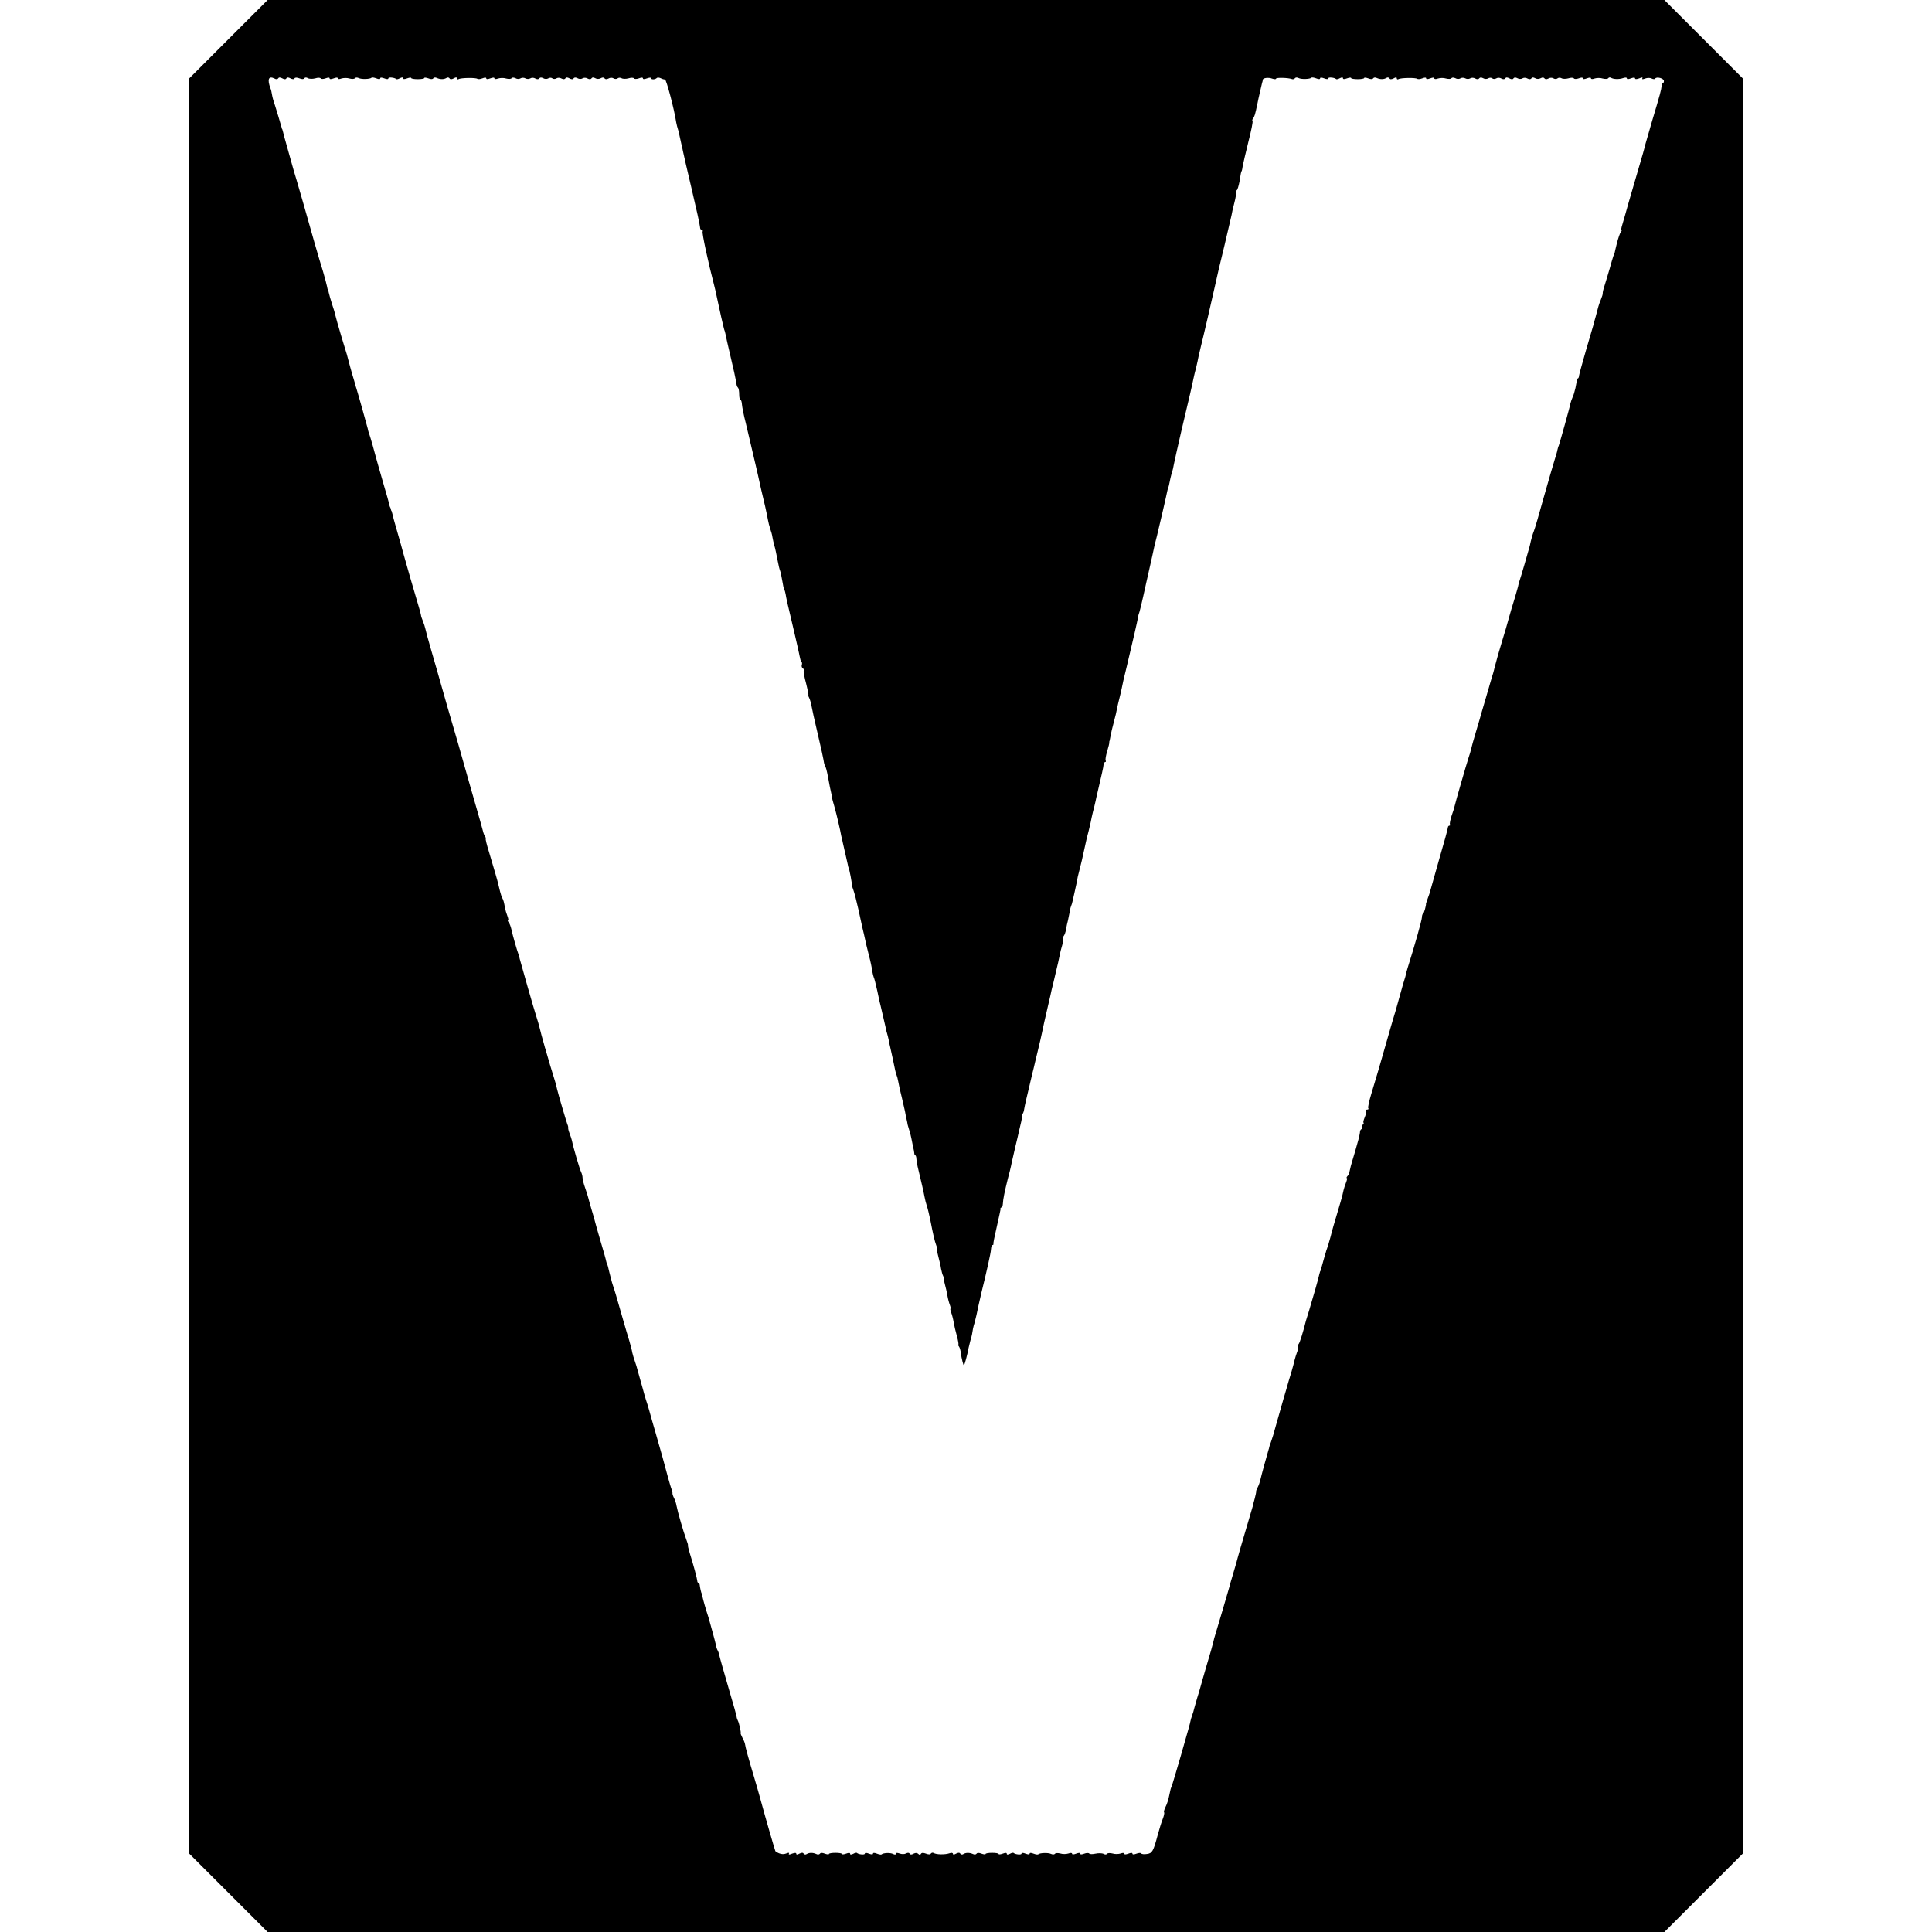
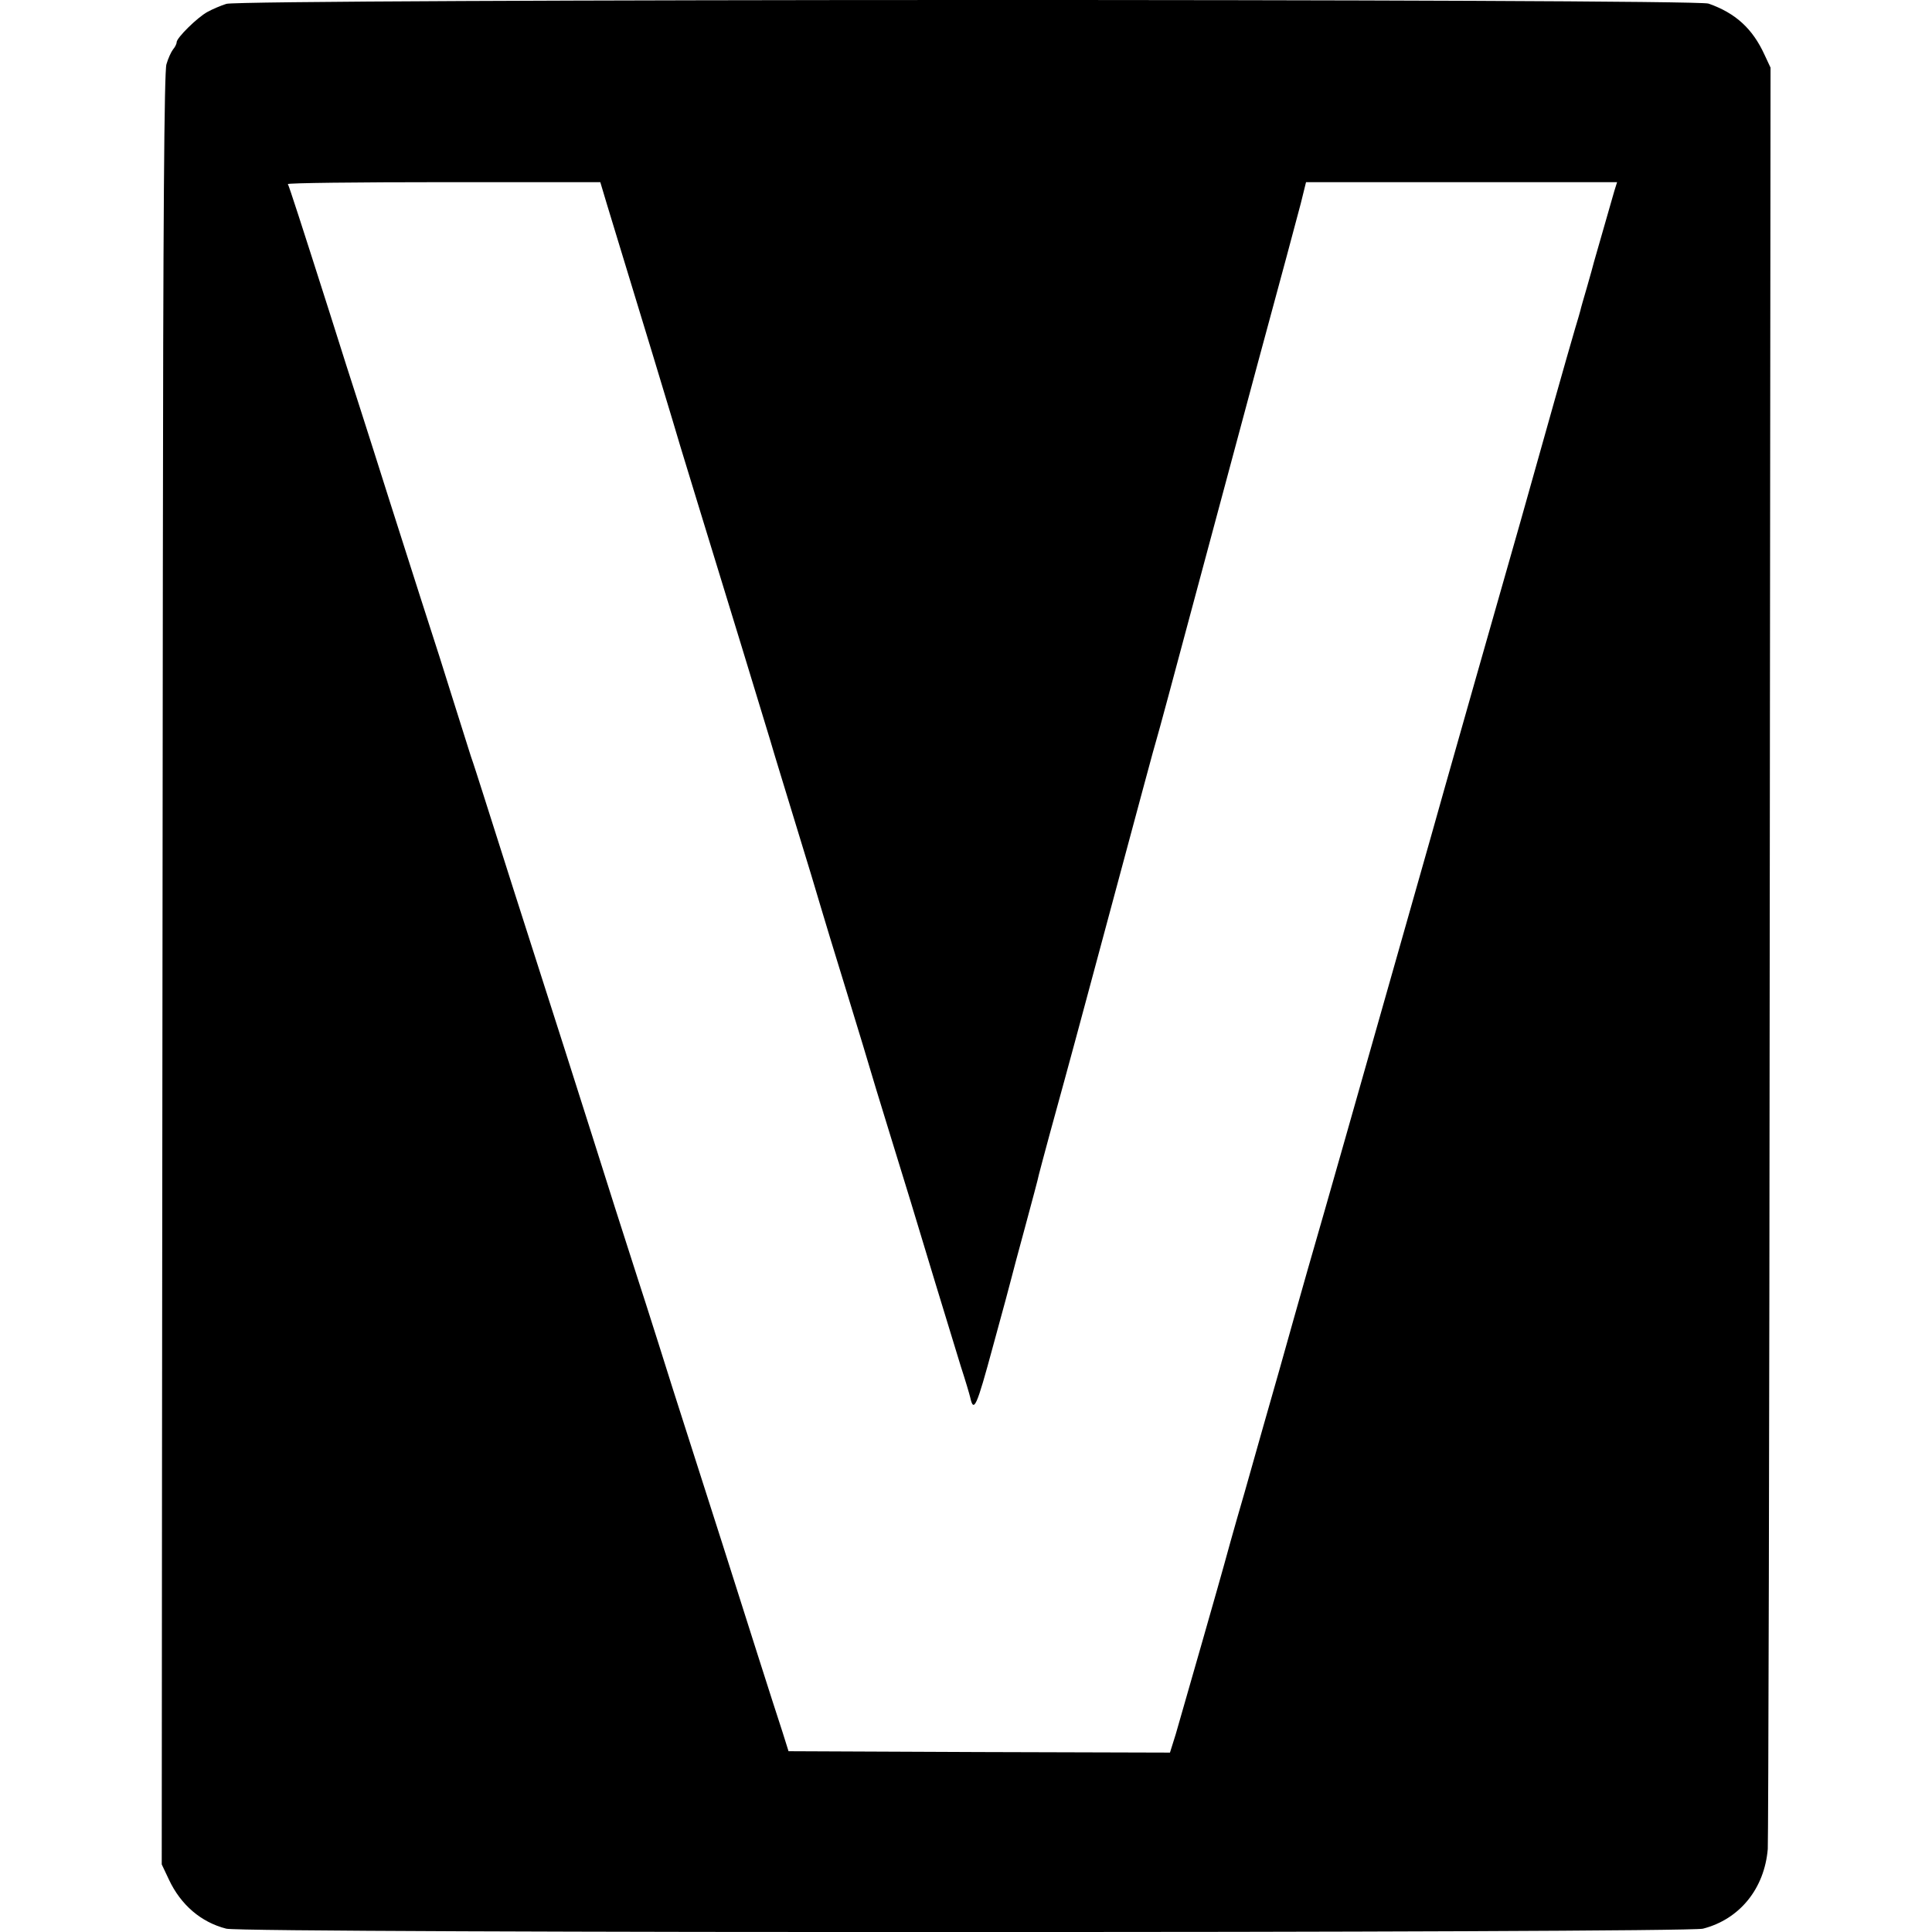
- <svg xmlns="http://www.w3.org/2000/svg" version="1.0" width="1184pt" height="1184pt" viewBox="0 0 1184 1184" preserveAspectRatio="xMidYMid meet">
-   <g transform="translate(0,1184) scale(0.1,-0.1)" fill="#000000" stroke="none">
-     <path d="M1400 11600 l-240 -240 0 -5440 0 -5440 240 -240 240 -240 4280 0 4280 0 240 240 240 240 0 5440 0 5440 -240 240 -240 240 -4280 0 -4280 0 -240 -240z m305 -240 c4 7 12 7 25 0 13 -7 21 -7 25 0 4 7 12 7 25 0 12 -6 21 -7 25 0 3 6 15 6 30 0 15 -6 27 -6 30 1 4 5 13 6 22 0 9 -5 29 -5 45 -1 15 5 30 5 33 0 3 -5 16 -5 30 0 16 6 25 6 25 0 0 -6 9 -6 25 0 16 6 25 6 25 0 0 -5 9 -6 22 -1 13 4 35 5 50 0 16 -4 30 -3 33 2 4 5 14 5 23 1 17 -9 70 -7 79 2 3 3 16 1 29 -4 15 -6 24 -6 24 0 0 6 9 6 25 0 15 -6 25 -6 25 0 0 9 38 5 48 -4 2 -3 13 -1 23 5 13 6 19 6 19 0 0 -7 9 -7 25 -1 14 5 25 6 25 2 0 -4 18 -7 40 -7 22 0 40 3 40 7 0 4 11 3 25 -2 15 -6 26 -6 30 0 4 6 14 7 23 2 21 -9 43 -9 59 1 6 4 14 3 18 -3 4 -7 12 -7 26 0 13 8 19 7 19 0 0 -6 5 -8 10 -5 14 9 108 10 116 2 3 -3 17 -2 30 3 15 6 24 6 24 0 0 -6 9 -6 25 0 16 6 25 6 25 0 0 -5 9 -6 22 -1 13 4 35 5 50 0 16 -4 30 -3 33 2 4 5 13 5 24 0 10 -6 23 -6 31 -1 8 5 21 5 30 0 9 -5 22 -5 30 0 8 5 21 5 31 -1 11 -6 20 -5 24 1 4 6 13 7 24 1 10 -6 23 -6 31 -1 8 5 19 5 25 0 6 -5 17 -5 25 0 8 5 21 5 31 -1 11 -6 20 -5 24 1 4 7 12 7 25 0 13 -7 21 -7 25 0 4 6 13 7 24 1 10 -6 23 -6 31 -1 8 5 21 5 31 -1 11 -6 20 -5 24 1 4 7 12 7 23 1 10 -6 23 -6 34 0 10 6 19 5 23 -1 4 -6 13 -7 24 -1 10 6 23 6 31 1 8 -5 19 -5 25 0 6 5 17 5 24 1 8 -5 27 -5 42 -1 16 5 31 5 34 0 3 -5 16 -5 30 0 16 6 25 6 25 0 0 -6 9 -6 25 0 14 5 25 6 25 1 0 -10 26 -9 36 2 4 3 14 2 23 -2 9 -5 20 -8 26 -8 8 2 57 -181 69 -263 3 -14 7 -32 10 -40 3 -8 8 -26 10 -40 3 -14 8 -36 11 -50 4 -14 8 -34 10 -45 2 -11 26 -116 54 -234 28 -118 51 -223 51 -233 0 -10 5 -18 11 -18 5 0 8 -4 5 -9 -5 -8 34 -190 71 -331 8 -33 10 -39 17 -75 10 -50 44 -200 46 -200 1 0 3 -10 6 -22 2 -12 15 -70 29 -129 22 -93 31 -133 39 -181 1 -7 5 -16 9 -19 4 -4 7 -22 7 -41 0 -18 3 -33 8 -33 4 0 8 -13 9 -29 1 -15 11 -66 23 -112 11 -46 22 -94 25 -106 8 -36 12 -52 34 -145 11 -48 23 -98 25 -110 3 -13 7 -33 10 -45 18 -73 35 -148 42 -188 3 -16 9 -41 14 -55 5 -14 12 -37 14 -53 3 -15 7 -35 10 -45 3 -9 8 -29 11 -44 3 -16 8 -40 11 -55 3 -16 7 -32 8 -38 1 -5 5 -19 9 -30 3 -11 8 -37 12 -59 3 -21 8 -43 11 -48 3 -5 7 -19 9 -31 1 -12 17 -83 35 -157 17 -74 34 -144 36 -155 2 -11 7 -31 10 -45 3 -14 6 -30 8 -37 1 -7 5 -15 8 -19 4 -3 4 -12 2 -19 -3 -7 0 -16 5 -20 6 -3 9 -10 7 -14 -3 -4 3 -40 14 -79 10 -40 16 -72 14 -72 -3 0 0 -8 5 -17 5 -10 11 -31 14 -48 6 -32 14 -68 47 -210 12 -49 23 -103 26 -118 2 -16 6 -33 9 -38 6 -9 12 -31 20 -74 7 -40 15 -80 20 -100 2 -11 4 -22 4 -25 0 -3 7 -27 15 -55 12 -42 36 -144 42 -180 1 -5 3 -12 4 -15 1 -3 3 -13 5 -24 2 -10 9 -40 15 -66 6 -26 13 -56 15 -66 2 -11 4 -20 5 -21 5 -6 23 -101 20 -105 -1 -2 4 -16 10 -33 6 -16 20 -70 31 -120 11 -49 22 -99 24 -110 3 -11 7 -30 10 -42 11 -53 16 -71 30 -128 9 -33 18 -75 20 -94 3 -19 8 -37 10 -41 3 -4 12 -41 21 -81 8 -41 18 -83 21 -94 6 -26 22 -93 29 -125 2 -14 7 -33 10 -42 3 -9 7 -27 10 -40 2 -13 6 -32 9 -43 6 -24 24 -110 31 -144 3 -14 7 -28 9 -31 2 -4 7 -21 10 -39 3 -17 12 -60 21 -94 8 -34 17 -73 20 -87 2 -14 7 -36 10 -50 3 -14 6 -26 5 -27 0 -2 5 -17 10 -35 6 -18 12 -42 14 -53 2 -11 7 -33 10 -50 4 -16 8 -36 8 -42 0 -7 3 -13 6 -13 3 0 7 -10 7 -22 1 -21 8 -52 35 -163 5 -22 12 -53 15 -70 3 -16 9 -41 14 -55 5 -14 14 -52 21 -85 17 -89 27 -131 36 -155 4 -8 5 -19 4 -23 -1 -5 4 -27 10 -50 6 -23 14 -55 16 -72 3 -16 9 -38 14 -47 5 -10 8 -18 5 -18 -3 0 0 -15 5 -32 5 -18 12 -48 15 -67 3 -19 10 -45 15 -58 5 -13 6 -23 4 -23 -2 0 -1 -10 4 -23 5 -13 12 -39 15 -58 3 -19 12 -58 20 -86 8 -29 12 -53 9 -53 -3 0 -1 -6 4 -12 5 -7 10 -25 11 -39 2 -15 7 -40 11 -55 8 -29 8 -29 21 16 7 25 14 56 16 70 3 14 8 34 11 45 4 11 8 28 10 38 2 9 4 25 6 35 2 9 6 26 10 37 3 11 8 31 11 45 4 22 21 97 31 140 31 125 57 241 58 262 1 16 5 28 10 28 4 0 6 3 5 8 -1 4 6 41 16 83 9 42 19 84 21 95 2 10 4 21 5 24 1 3 2 8 1 13 0 4 2 7 6 7 5 0 8 10 9 23 1 28 11 75 30 152 9 33 18 69 20 80 2 11 7 34 11 50 4 17 7 32 8 35 1 3 4 19 8 35 4 17 9 39 12 50 2 11 11 46 18 78 8 31 12 57 10 57 -2 0 -1 6 3 12 5 7 9 19 10 28 4 24 14 69 35 155 10 44 21 89 24 100 2 11 14 58 25 105 11 47 23 95 25 108 10 49 15 70 35 157 12 50 23 99 25 110 3 11 14 56 24 100 11 44 22 94 25 110 3 17 10 45 16 64 5 19 8 37 5 39 -3 3 -1 10 4 16 5 6 12 25 14 41 3 17 8 41 12 55 3 14 8 38 11 54 2 16 7 32 9 36 2 3 6 17 9 31 3 13 8 35 11 49 3 14 9 39 12 55 7 40 8 43 20 90 6 22 19 76 28 120 9 44 21 94 26 110 4 17 10 41 13 55 2 14 9 43 14 65 6 22 13 51 16 65 3 14 7 34 10 45 29 124 38 163 39 178 1 9 5 17 10 17 4 0 6 4 3 9 -3 5 1 30 9 56 8 27 14 51 13 54 0 3 0 8 2 11 1 3 3 16 6 30 2 14 11 52 20 85 9 33 18 71 20 85 3 14 9 41 14 60 5 19 11 46 14 60 2 14 16 75 31 135 38 159 65 277 69 300 1 11 6 27 9 35 3 8 13 51 23 95 10 44 19 85 20 90 1 6 5 21 8 35 21 94 38 168 41 185 3 11 9 38 15 60 14 57 59 251 64 278 3 12 5 22 6 22 2 0 4 12 13 55 3 14 8 32 11 40 3 8 7 29 10 45 3 17 24 109 46 205 55 232 64 271 74 320 3 14 10 45 17 70 6 25 12 54 14 65 3 11 9 38 14 60 11 42 76 322 85 365 16 75 27 119 61 260 20 85 39 166 42 180 2 14 10 49 18 79 8 30 12 58 9 62 -2 4 0 10 5 13 5 3 12 27 17 53 8 51 10 62 14 66 1 1 4 15 6 31 3 16 19 83 35 149 17 65 28 122 25 125 -3 3 -2 10 3 16 9 11 13 24 27 91 5 28 24 107 28 125 3 8 5 18 5 22 2 11 35 15 59 6 12 -4 22 -4 22 0 0 8 74 6 96 -2 7 -3 16 -1 19 4 4 6 13 7 23 2 17 -9 70 -7 79 2 3 3 16 1 29 -4 15 -6 24 -6 24 0 0 6 9 6 25 0 15 -6 25 -6 25 0 0 9 38 5 48 -4 2 -3 13 -1 23 5 13 6 19 6 19 0 0 -7 9 -7 25 -1 14 5 25 6 25 2 0 -4 18 -7 40 -7 22 0 40 3 40 7 0 4 11 3 25 -2 15 -6 26 -6 30 0 4 6 14 7 23 2 21 -9 43 -9 59 1 6 4 14 3 18 -3 4 -7 12 -7 26 0 13 8 19 7 19 0 0 -6 5 -8 10 -5 14 9 108 10 116 2 3 -3 17 -2 30 3 15 6 24 6 24 0 0 -6 9 -6 25 0 16 6 25 6 25 0 0 -5 9 -6 22 -1 13 4 35 5 50 0 16 -4 30 -3 33 2 4 5 13 5 24 0 10 -6 23 -6 31 -1 8 5 21 5 30 0 9 -5 22 -5 30 0 8 5 21 5 31 -1 11 -6 20 -5 24 1 4 6 13 7 24 1 10 -6 23 -6 31 -1 8 5 19 5 25 0 6 -5 17 -5 25 0 8 5 21 5 31 -1 11 -6 20 -5 24 1 4 7 12 7 25 0 13 -7 21 -7 25 0 4 6 13 7 24 1 10 -6 23 -6 31 -1 8 5 21 5 31 -1 11 -6 20 -5 24 1 4 7 12 7 23 1 10 -6 23 -6 34 0 10 6 19 5 23 -1 4 -6 13 -7 24 -1 10 6 23 6 31 1 8 -5 19 -5 25 0 6 5 17 5 24 1 8 -5 27 -5 42 -1 16 5 31 5 34 0 3 -5 16 -5 30 0 16 6 25 6 25 0 0 -6 9 -6 25 0 16 6 25 6 25 0 0 -5 9 -6 22 -1 13 4 35 5 50 0 16 -4 30 -3 34 2 3 5 10 6 16 3 16 -10 50 -11 76 -2 13 4 22 4 22 -2 0 -6 9 -6 25 0 16 6 25 6 25 0 0 -6 10 -6 26 0 16 7 23 7 19 0 -4 -6 2 -7 17 -1 14 5 31 5 40 0 10 -5 19 -5 22 0 9 13 53 1 53 -15 0 -8 -3 -14 -7 -14 -3 0 -6 -8 -7 -17 -2 -22 -9 -50 -58 -213 -20 -69 -38 -133 -41 -142 -7 -29 -11 -45 -65 -228 -28 -96 -55 -188 -59 -205 -5 -16 -13 -45 -18 -62 -6 -18 -8 -33 -5 -33 3 0 1 -6 -4 -12 -6 -7 -16 -38 -24 -68 -7 -30 -14 -57 -14 -60 -1 -3 -5 -12 -8 -20 -3 -8 -13 -42 -22 -75 -10 -33 -23 -79 -31 -103 -8 -23 -13 -46 -12 -50 1 -4 -4 -20 -11 -37 -7 -16 -14 -37 -16 -45 -2 -8 -9 -35 -16 -60 -7 -25 -14 -49 -15 -55 -2 -5 -21 -73 -44 -150 -22 -77 -42 -148 -43 -157 0 -10 -5 -18 -9 -18 -4 0 -7 -3 -6 -7 3 -13 -14 -87 -24 -106 -5 -10 -11 -28 -14 -40 -4 -24 -63 -233 -71 -257 -4 -8 -7 -21 -9 -29 -1 -8 -9 -35 -17 -60 -8 -25 -38 -129 -67 -231 -28 -102 -55 -194 -60 -205 -7 -17 -17 -51 -25 -90 -5 -20 -57 -200 -63 -215 -3 -8 -6 -19 -7 -25 0 -5 -11 -41 -22 -80 -12 -38 -29 -95 -37 -125 -8 -30 -26 -93 -41 -140 -24 -80 -31 -105 -40 -140 -2 -8 -4 -17 -5 -20 -1 -3 -3 -9 -4 -15 -1 -5 -8 -30 -16 -55 -7 -25 -15 -49 -16 -55 -2 -5 -10 -35 -19 -65 -9 -30 -20 -68 -25 -85 -4 -16 -20 -70 -35 -120 -15 -49 -28 -98 -30 -108 -2 -10 -9 -32 -15 -50 -14 -43 -81 -275 -85 -295 -2 -10 -10 -37 -19 -61 -8 -25 -13 -48 -10 -53 3 -4 1 -8 -4 -8 -5 0 -9 -6 -9 -12 0 -7 -24 -94 -53 -193 -28 -99 -53 -187 -55 -195 -2 -8 -8 -28 -15 -45 -6 -16 -11 -31 -11 -32 2 -11 -13 -63 -18 -63 -3 0 -7 -10 -7 -22 -1 -19 -43 -169 -87 -308 -6 -19 -11 -39 -12 -45 -1 -5 -4 -17 -7 -25 -3 -8 -18 -60 -33 -115 -15 -55 -31 -111 -36 -125 -4 -14 -22 -74 -39 -135 -39 -137 -65 -227 -96 -328 -13 -43 -22 -83 -19 -88 4 -5 1 -9 -6 -9 -7 0 -10 -3 -7 -6 4 -3 0 -21 -8 -40 -8 -19 -11 -34 -8 -34 4 0 1 -6 -5 -13 -6 -8 -8 -17 -4 -20 3 -4 2 -7 -3 -7 -5 0 -10 -10 -10 -22 -1 -13 -14 -63 -29 -113 -15 -49 -29 -97 -30 -105 -2 -8 -4 -16 -4 -17 -1 -2 -1 -6 -2 -10 0 -5 -5 -14 -11 -20 -6 -7 -8 -13 -4 -13 3 0 1 -12 -5 -27 -6 -16 -13 -36 -15 -46 -2 -9 -6 -25 -8 -35 -2 -9 -16 -57 -31 -107 -15 -49 -34 -115 -41 -145 -8 -30 -18 -62 -21 -70 -3 -8 -7 -19 -8 -25 -2 -5 -9 -30 -16 -55 -7 -25 -13 -48 -15 -52 -1 -5 -2 -9 -4 -10 -1 -2 -3 -10 -5 -18 -3 -18 -38 -141 -62 -220 -9 -30 -18 -59 -20 -65 -17 -69 -37 -132 -44 -141 -5 -6 -6 -13 -4 -16 3 -3 1 -18 -6 -34 -6 -16 -12 -37 -15 -48 -2 -10 -11 -44 -20 -75 -10 -31 -18 -60 -20 -66 -1 -5 -14 -50 -29 -100 -14 -49 -35 -122 -46 -162 -10 -39 -24 -84 -30 -100 -6 -15 -11 -30 -11 -33 0 -3 -2 -9 -4 -15 -11 -36 -46 -164 -50 -184 -3 -13 -10 -34 -16 -45 -6 -12 -11 -23 -10 -26 1 -3 -3 -23 -9 -45 -6 -22 -11 -40 -10 -40 0 0 -11 -38 -25 -85 -35 -116 -74 -252 -78 -270 -2 -8 -12 -42 -22 -75 -10 -33 -19 -64 -20 -70 -7 -25 -74 -254 -84 -285 -6 -19 -13 -44 -15 -55 -2 -11 -20 -74 -40 -140 -19 -66 -37 -127 -39 -136 -2 -8 -11 -39 -20 -67 -8 -29 -16 -56 -17 -60 -4 -16 -7 -28 -14 -47 -4 -11 -9 -27 -10 -35 -4 -19 -5 -23 -60 -215 -26 -88 -49 -167 -52 -175 -9 -22 -9 -21 -18 -65 -4 -22 -14 -53 -22 -68 -8 -16 -12 -31 -9 -34 3 -3 -1 -22 -9 -42 -8 -20 -21 -63 -30 -96 -27 -101 -34 -113 -66 -117 -17 -3 -32 -1 -35 3 -2 5 -16 4 -29 -1 -16 -6 -25 -6 -25 0 0 6 -9 6 -25 0 -16 -6 -25 -6 -25 0 0 5 -9 6 -22 1 -13 -4 -35 -5 -50 0 -16 4 -30 3 -34 -2 -3 -5 -12 -6 -21 0 -9 4 -31 5 -49 1 -19 -4 -36 -4 -39 1 -3 4 -17 4 -30 -1 -16 -6 -25 -6 -25 0 0 6 -9 6 -25 0 -16 -6 -25 -6 -25 0 0 5 -9 6 -22 1 -13 -4 -35 -5 -50 0 -16 4 -30 3 -33 -2 -4 -5 -14 -5 -23 -1 -17 9 -70 7 -79 -2 -3 -3 -16 -1 -29 4 -15 6 -24 6 -24 0 0 -6 -9 -6 -25 0 -15 6 -25 6 -25 0 0 -9 -38 -5 -48 4 -2 3 -13 1 -23 -5 -13 -6 -19 -6 -19 0 0 7 -9 7 -25 1 -14 -5 -25 -6 -25 -2 0 4 -18 7 -40 7 -22 0 -40 -3 -40 -7 0 -4 -11 -3 -25 2 -15 6 -26 6 -30 0 -4 -6 -14 -7 -23 -2 -21 9 -43 9 -59 -1 -6 -4 -14 -3 -18 3 -4 7 -12 7 -26 0 -12 -7 -19 -7 -19 -1 0 6 -9 8 -22 3 -27 -9 -81 -8 -96 2 -6 3 -13 2 -17 -3 -3 -7 -15 -7 -30 -1 -16 6 -27 6 -31 -1 -4 -8 -9 -8 -17 0 -6 6 -16 7 -28 1 -12 -7 -20 -7 -24 0 -4 6 -12 7 -23 1 -9 -5 -26 -5 -39 0 -15 5 -23 5 -23 -2 0 -6 -6 -6 -17 -1 -17 9 -61 7 -71 -3 -2 -2 -15 0 -28 5 -15 6 -24 6 -24 0 0 -6 -9 -6 -25 0 -15 6 -25 6 -25 0 0 -9 -38 -5 -48 4 -2 3 -13 1 -23 -5 -13 -6 -19 -6 -19 0 0 7 -9 7 -25 1 -14 -5 -25 -6 -25 -2 0 4 -18 7 -40 7 -22 0 -40 -3 -40 -7 0 -4 -11 -3 -25 2 -15 6 -26 6 -30 0 -4 -6 -14 -7 -23 -2 -21 9 -43 9 -59 -1 -6 -4 -14 -3 -18 3 -4 7 -12 7 -26 0 -12 -7 -19 -7 -19 -1 0 7 -9 7 -26 1 -16 -7 -23 -7 -19 0 4 6 -2 7 -17 1 -20 -8 -44 -3 -66 14 -2 2 -61 205 -88 305 -8 30 -26 93 -40 140 -39 130 -56 193 -58 210 -1 8 -8 26 -16 40 -7 14 -12 26 -11 28 4 3 -10 65 -17 77 -3 5 -7 16 -8 25 -1 8 -18 71 -39 140 -38 131 -66 228 -69 245 -1 6 -5 15 -8 21 -4 6 -9 21 -11 35 -3 13 -11 44 -18 69 -7 25 -14 51 -16 58 -7 25 -10 37 -15 52 -10 29 -29 95 -33 115 -2 11 -4 20 -5 20 -2 0 -11 38 -12 53 -1 6 -4 12 -8 12 -4 0 -7 6 -7 13 -1 13 -22 93 -46 169 -8 27 -13 48 -11 48 2 0 -3 17 -11 38 -17 45 -52 167 -59 204 -2 14 -9 35 -15 47 -6 11 -10 24 -10 28 1 4 -1 15 -4 23 -4 8 -14 42 -23 75 -20 76 -45 166 -78 280 -15 50 -31 108 -37 130 -6 22 -15 51 -20 65 -4 14 -14 45 -20 70 -7 25 -13 47 -14 50 -1 3 -7 25 -14 50 -6 25 -16 56 -21 70 -5 14 -12 36 -15 50 -2 14 -11 48 -19 75 -9 28 -25 84 -37 125 -40 141 -56 195 -62 210 -3 8 -9 29 -13 45 -4 17 -9 36 -11 43 -1 6 -5 20 -7 30 -3 9 -5 17 -6 17 -1 0 -3 7 -5 15 -1 8 -17 65 -35 125 -18 61 -33 115 -34 120 -1 6 -10 37 -20 70 -10 33 -19 67 -21 75 -2 8 -10 35 -19 60 -9 25 -16 53 -16 63 0 9 -4 25 -9 35 -8 15 -48 150 -56 192 -2 8 -8 28 -14 43 -6 15 -10 31 -9 35 1 4 -1 14 -5 22 -7 19 -53 174 -63 215 -4 17 -8 35 -10 40 -2 6 -16 54 -33 108 -16 54 -29 99 -29 100 -1 1 -3 9 -5 17 -9 30 -29 104 -32 119 -2 9 -10 36 -18 61 -13 39 -95 326 -102 354 -1 6 -4 18 -7 26 -9 23 -37 121 -44 155 -4 17 -11 36 -17 43 -5 6 -7 12 -3 12 3 0 1 12 -5 28 -6 15 -12 36 -14 47 -6 35 -10 50 -16 60 -4 6 -10 24 -14 40 -4 17 -9 37 -11 45 -4 19 -25 91 -57 198 -14 45 -23 82 -20 82 2 0 1 6 -4 13 -4 6 -9 17 -10 22 -4 18 -23 84 -78 275 -22 77 -23 81 -34 120 -20 72 -51 181 -111 385 -33 116 -62 217 -64 225 -2 8 -18 63 -35 121 -17 58 -32 114 -34 125 -2 10 -9 32 -15 47 -7 16 -12 32 -12 37 0 4 -7 30 -15 56 -18 59 -84 287 -95 329 -4 17 -20 73 -35 125 -15 52 -29 102 -30 110 -2 8 -4 16 -5 18 -2 1 -4 7 -5 12 -1 6 -3 11 -5 13 -1 1 -3 9 -5 17 -1 8 -17 65 -35 125 -17 61 -35 124 -40 140 -13 51 -41 149 -47 165 -3 8 -8 23 -9 32 -4 16 -59 214 -70 248 -3 8 -5 16 -5 17 0 2 -5 17 -10 35 -10 31 -36 126 -44 158 -3 8 -18 60 -35 115 -16 55 -32 109 -34 120 -2 11 -11 43 -21 71 -9 28 -18 60 -20 70 -2 10 -4 19 -6 19 -1 0 -3 9 -5 20 -2 11 -13 52 -24 90 -27 86 -68 230 -120 415 -10 36 -29 101 -42 145 -13 44 -25 82 -25 85 -1 3 -7 25 -14 50 -7 25 -13 47 -14 50 -1 3 -7 25 -14 50 -7 25 -15 52 -16 60 -2 8 -4 16 -5 18 -2 1 -3 5 -4 10 -9 31 -30 104 -41 137 -8 22 -16 51 -18 65 -2 14 -6 32 -10 40 -20 54 -11 77 25 59 10 -6 19 -5 23 1z" />
-   </g>
+ <svg xmlns="http://www.w3.org/2000/svg" version="1" width="933.333" height="933.333" viewBox="0 0 700 700">
+   <path d="M82 1.4c-1.9.6-5 1.9-6.8 2.9-3.7 2-11.2 9.4-11.2 11 0 .6-.6 1.8-1.3 2.6-.7.9-1.8 3.3-2.4 5.4-.8 2.7-1.2 55.9-1.3 184-.1 99.1-.2 245-.3 324.2l-.1 144 2.6 5.5c4.3 9.2 11.7 15.5 20.8 17.8 6.5 1.7 528.5 1.6 535 0 13.3-3.4 22.3-14.5 23.5-28.9.2-3.5.6-150.2.7-325.9l.3-319.5-2.2-4.7C635 10.4 628.8 4.7 619 1.3 614.1-.5 87.2-.4 82 1.4zm137.8 72.3c1.3 4.3 3.2 10.5 4.2 13.8 8 26.1 19 62.4 19.6 64.5.2.8 4.4 14.8 9.4 31 11.3 36.7 22.2 72.5 26 85 1.5 5.2 5.4 17.8 8.5 28 6 19.6 7.9 25.8 10 33 .7 2.5 4.9 16.2 9.3 30.5s8.2 26.9 8.5 28c.3 1.1 3.3 11 6.7 22 3.4 11 7 22.7 8 26 2.7 9.1 14.8 48.8 18.1 59.5 1.7 5.2 3.2 10.3 3.4 11.2 1.3 5.9 2.3 3.7 8.3-18.5 3.5-12.7 6.5-23.9 6.7-24.8.2-.9 2.4-9.1 4.9-18.3 2.5-9.3 4.8-17.8 5-19 .3-1.1 2-7.7 3.9-14.6 1.9-6.9 7.9-28.7 13.2-48.5 21.9-81.4 24.5-91.2 25.5-94.5.6-1.9 6.5-23.8 13.1-48.5 11.4-42.5 20.2-75.2 23.5-87.5 8.9-32.8 14-51.8 15.7-58.3l1.9-7.7H585.9l-1 3.2c-2 6.9-7 24.4-7.4 25.8-.2.8-1.3 4.9-2.5 9s-2.3 7.9-2.4 8.5c-.1.5-1 3.5-1.9 6.5-3.2 10.9-10.5 36.9-17.7 62.5-1.5 5.5-9.9 34.7-18.5 65-8.6 30.2-15.8 55.7-16 56.5-.2.8-5.4 19-11.5 40.5-6.1 21.4-14.9 52.5-19.6 69-4.7 16.5-10.8 37.9-13.6 47.5-2.7 9.6-7.4 26-10.3 36.5-3 10.4-8.6 30.2-12.5 44-4 13.7-7.3 25.7-7.5 26.5-.5 2-15 52.7-17.5 61.3l-2.1 6.7-69.1-.2-69.1-.3-2.2-7c-1.3-3.9-5.3-16.4-9-28-6.9-21.8-18.5-58.2-26-81.5-2.4-7.4-6.9-21.6-10-31.5-3.1-9.9-6.4-20-7.2-22.5-.8-2.5-4.6-14.4-8.5-26.5-6.8-21.4-8.8-27.9-18.1-57-12.4-38.6-27.2-85-29.7-93-1.6-5-3.5-11-4.4-13.5-.8-2.5-4-12.6-7.1-22.5-3.1-9.9-6-19.1-6.5-20.5-.9-2.7-6.4-19.9-16-50-3.4-10.7-8.1-25.6-10.5-33-2.4-7.4-7.4-23-11-34.5-10.4-32.6-14.7-45.9-15.2-46.8-.2-.4 25.1-.7 56.4-.7h56.8l2.3 7.7z" />
</svg>
